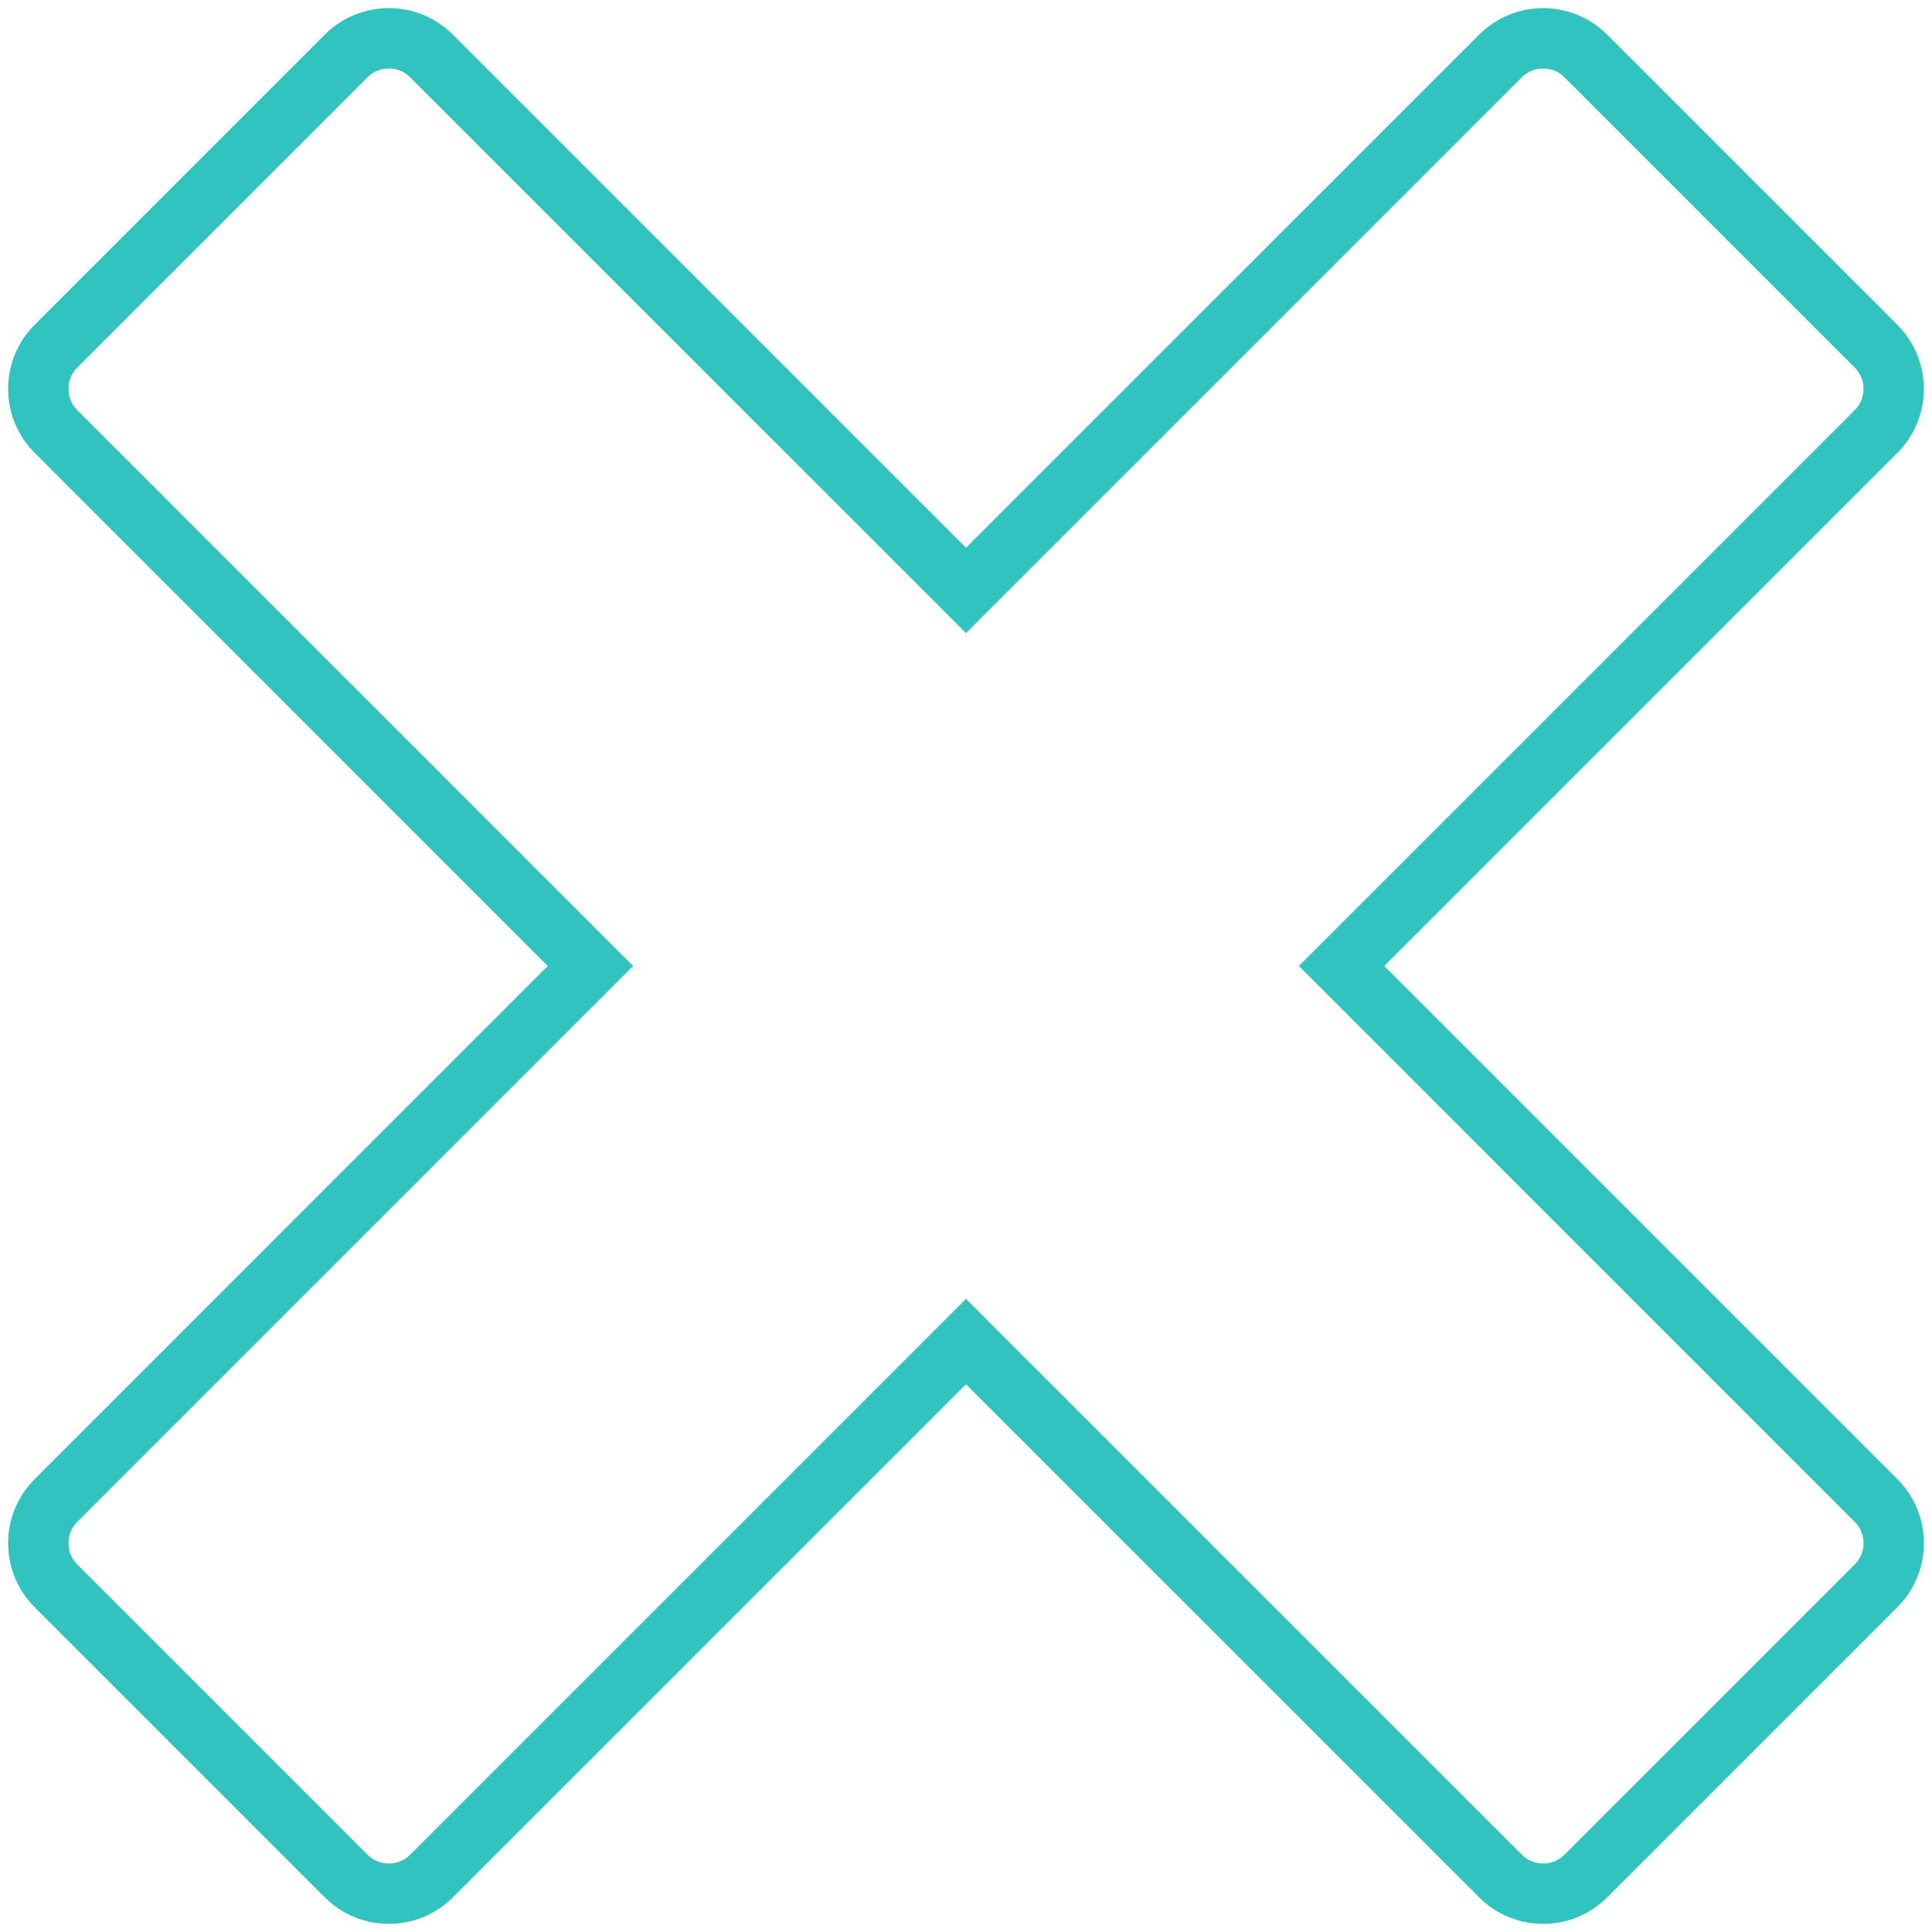
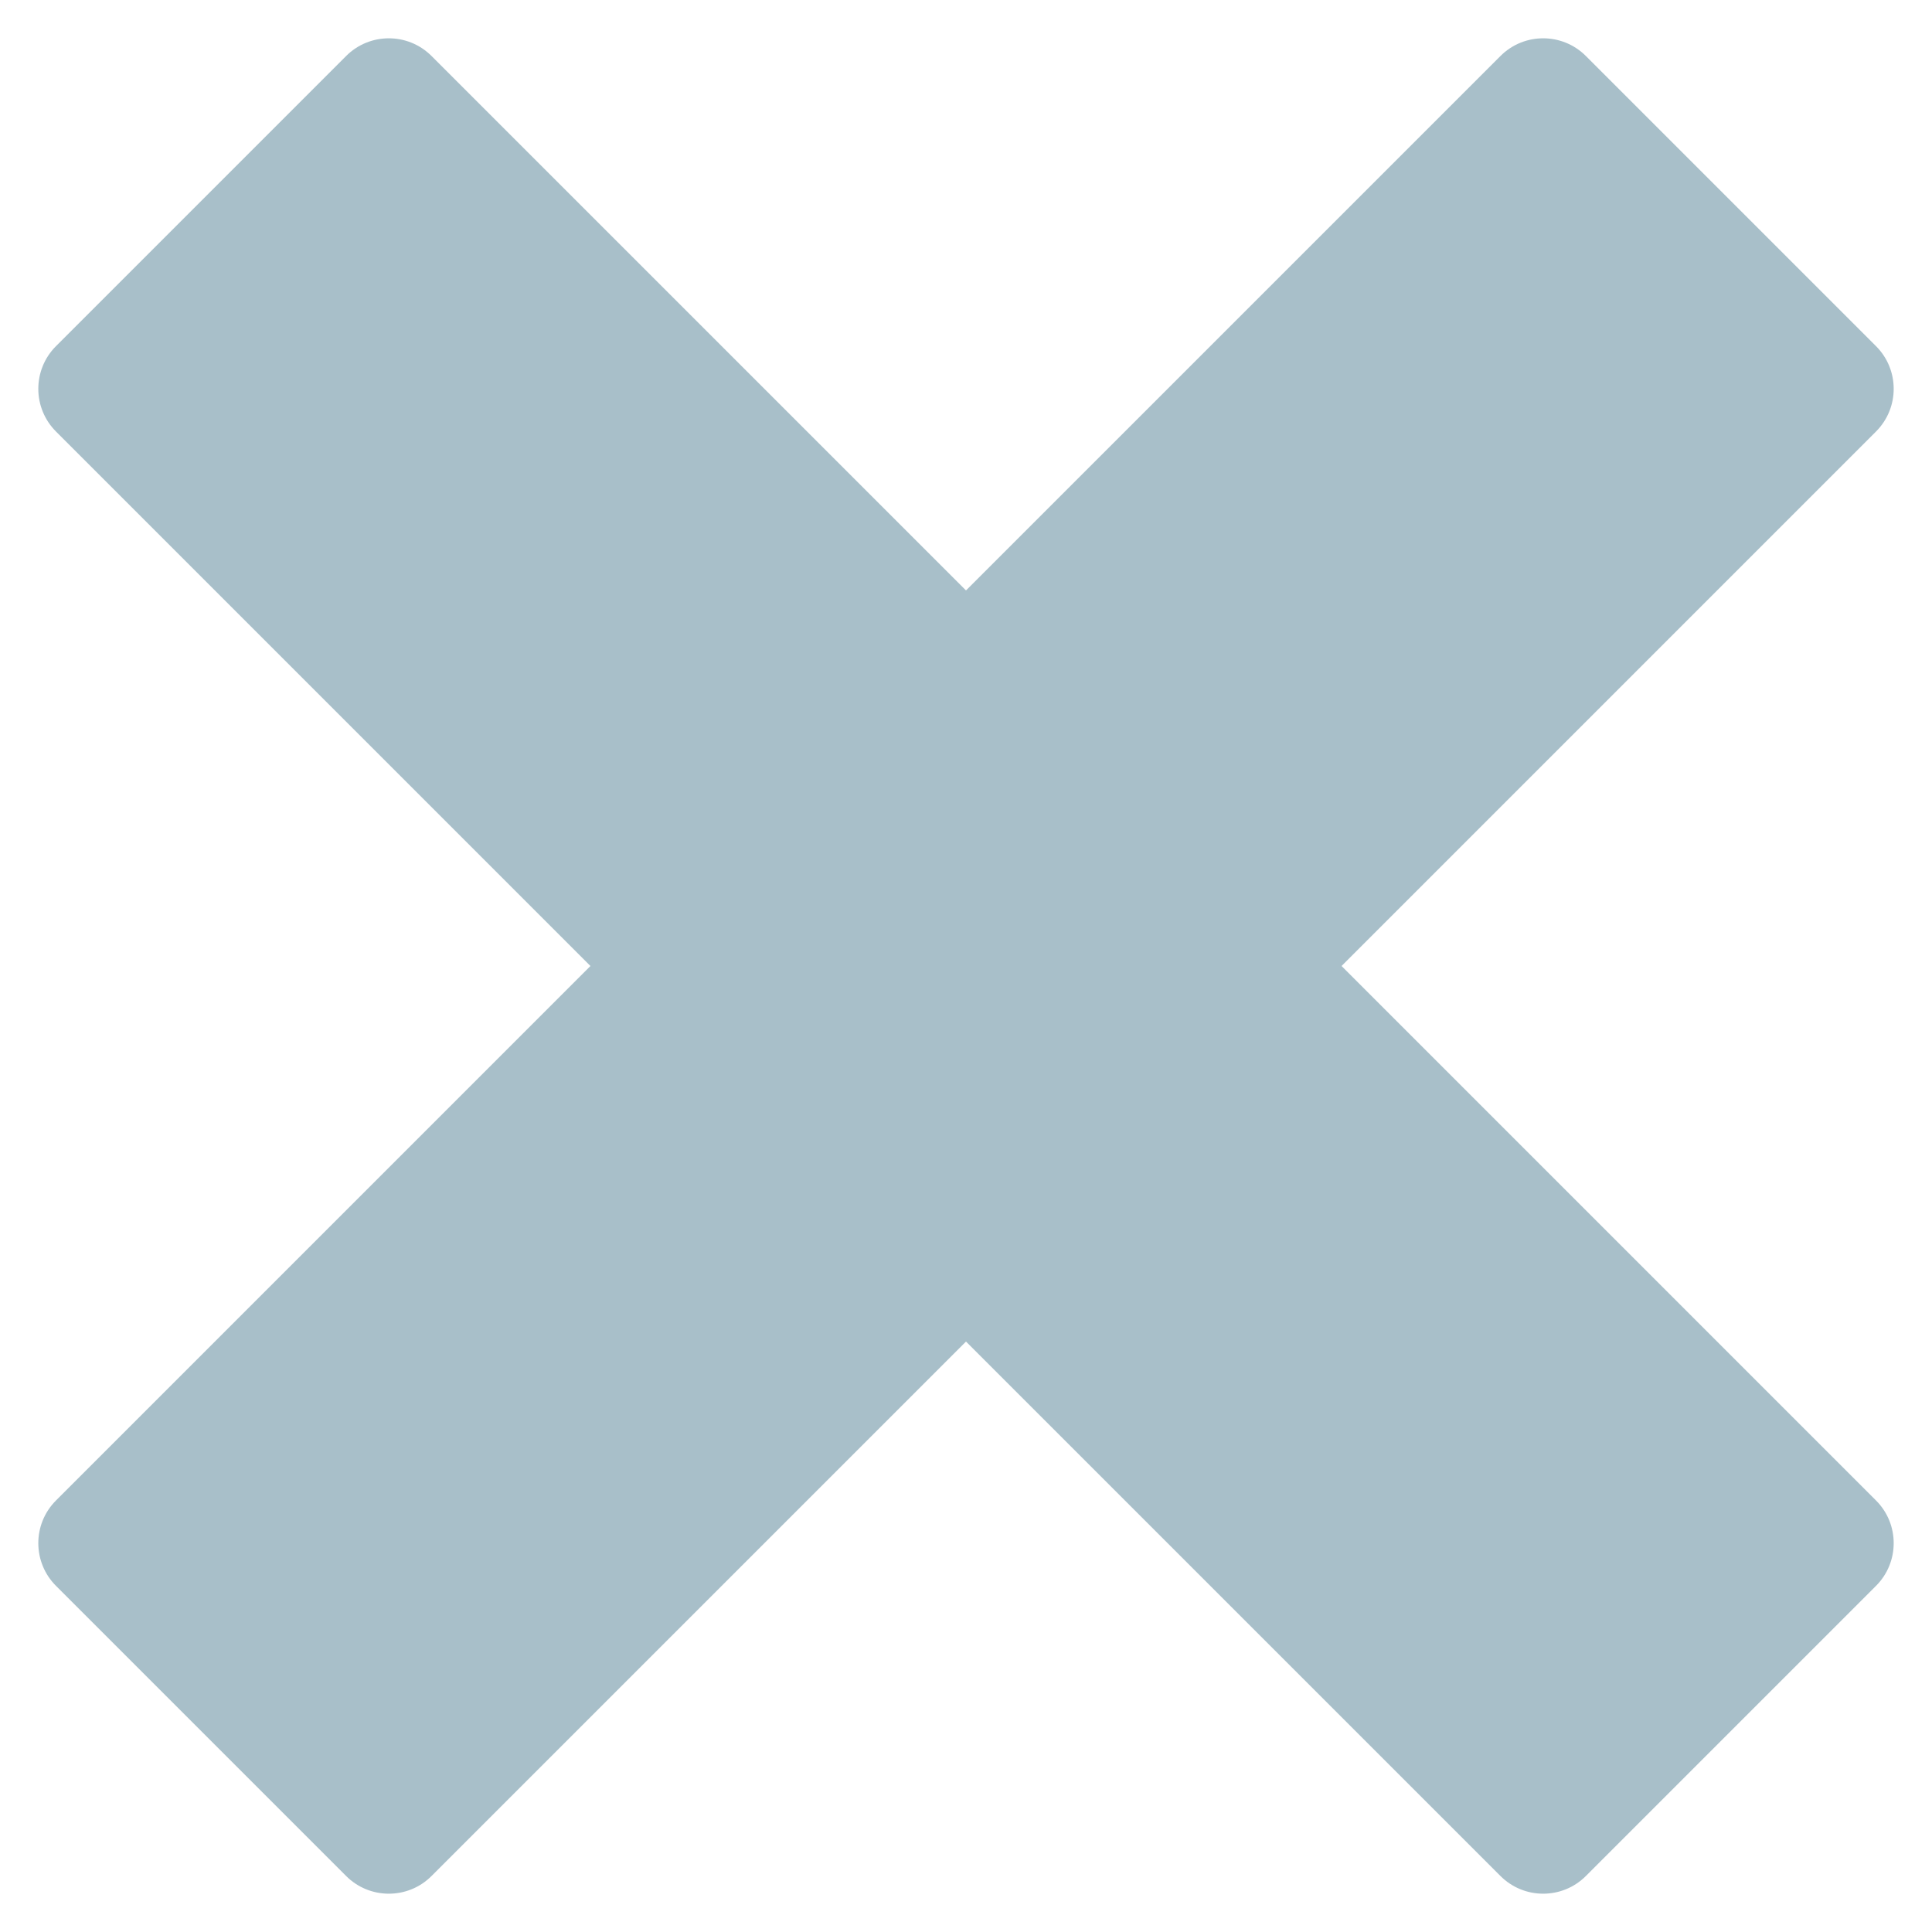
<svg xmlns="http://www.w3.org/2000/svg" width="64" height="64">
-   <path d="M51.12 1.269c.511 0 1.023.195 1.414.586l9.611 9.611c.391.391.586.903.586 1.415s-.195 1.023-.586 1.414L44.441 32l17.704 17.705c.391.39.586.902.586 1.414 0 .512-.195 1.024-.586 1.415l-9.611 9.611c-.391.391-.903.586-1.415.586a1.994 1.994 0 0 1-1.414-.586L32 44.441 14.295 62.145c-.39.391-.902.586-1.414.586a1.994 1.994 0 0 1-1.415-.586l-9.611-9.611a1.994 1.994 0 0 1-.586-1.415c0-.512.195-1.023.586-1.414L19.559 32 1.855 14.295a1.994 1.994 0 0 1-.586-1.414c0-.512.195-1.024.586-1.415l9.611-9.611c.391-.391.903-.586 1.415-.586s1.023.195 1.414.586L32 19.559 49.705 1.855c.39-.391.902-.586 1.414-.586Z" stroke="#31C3BD" stroke-width="2" fill="none" />
+   <path d="M51.12 1.269c.511 0 1.023.195 1.414.586l9.611 9.611c.391.391.586.903.586 1.415s-.195 1.023-.586 1.414L44.441 32l17.704 17.705c.391.39.586.902.586 1.414 0 .512-.195 1.024-.586 1.415l-9.611 9.611c-.391.391-.903.586-1.415.586a1.994 1.994 0 0 1-1.414-.586L32 44.441 14.295 62.145c-.39.391-.902.586-1.414.586a1.994 1.994 0 0 1-1.415-.586l-9.611-9.611a1.994 1.994 0 0 1-.586-1.415c0-.512.195-1.023.586-1.414L19.559 32 1.855 14.295a1.994 1.994 0 0 1-.586-1.414c0-.512.195-1.024.586-1.415l9.611-9.611c.391-.391.903-.586 1.415-.586s1.023.195 1.414.586L32 19.559 49.705 1.855c.39-.391.902-.586 1.414-.586Z" stroke="" stroke-width="2" fill="#A8BFC9" />
</svg>
